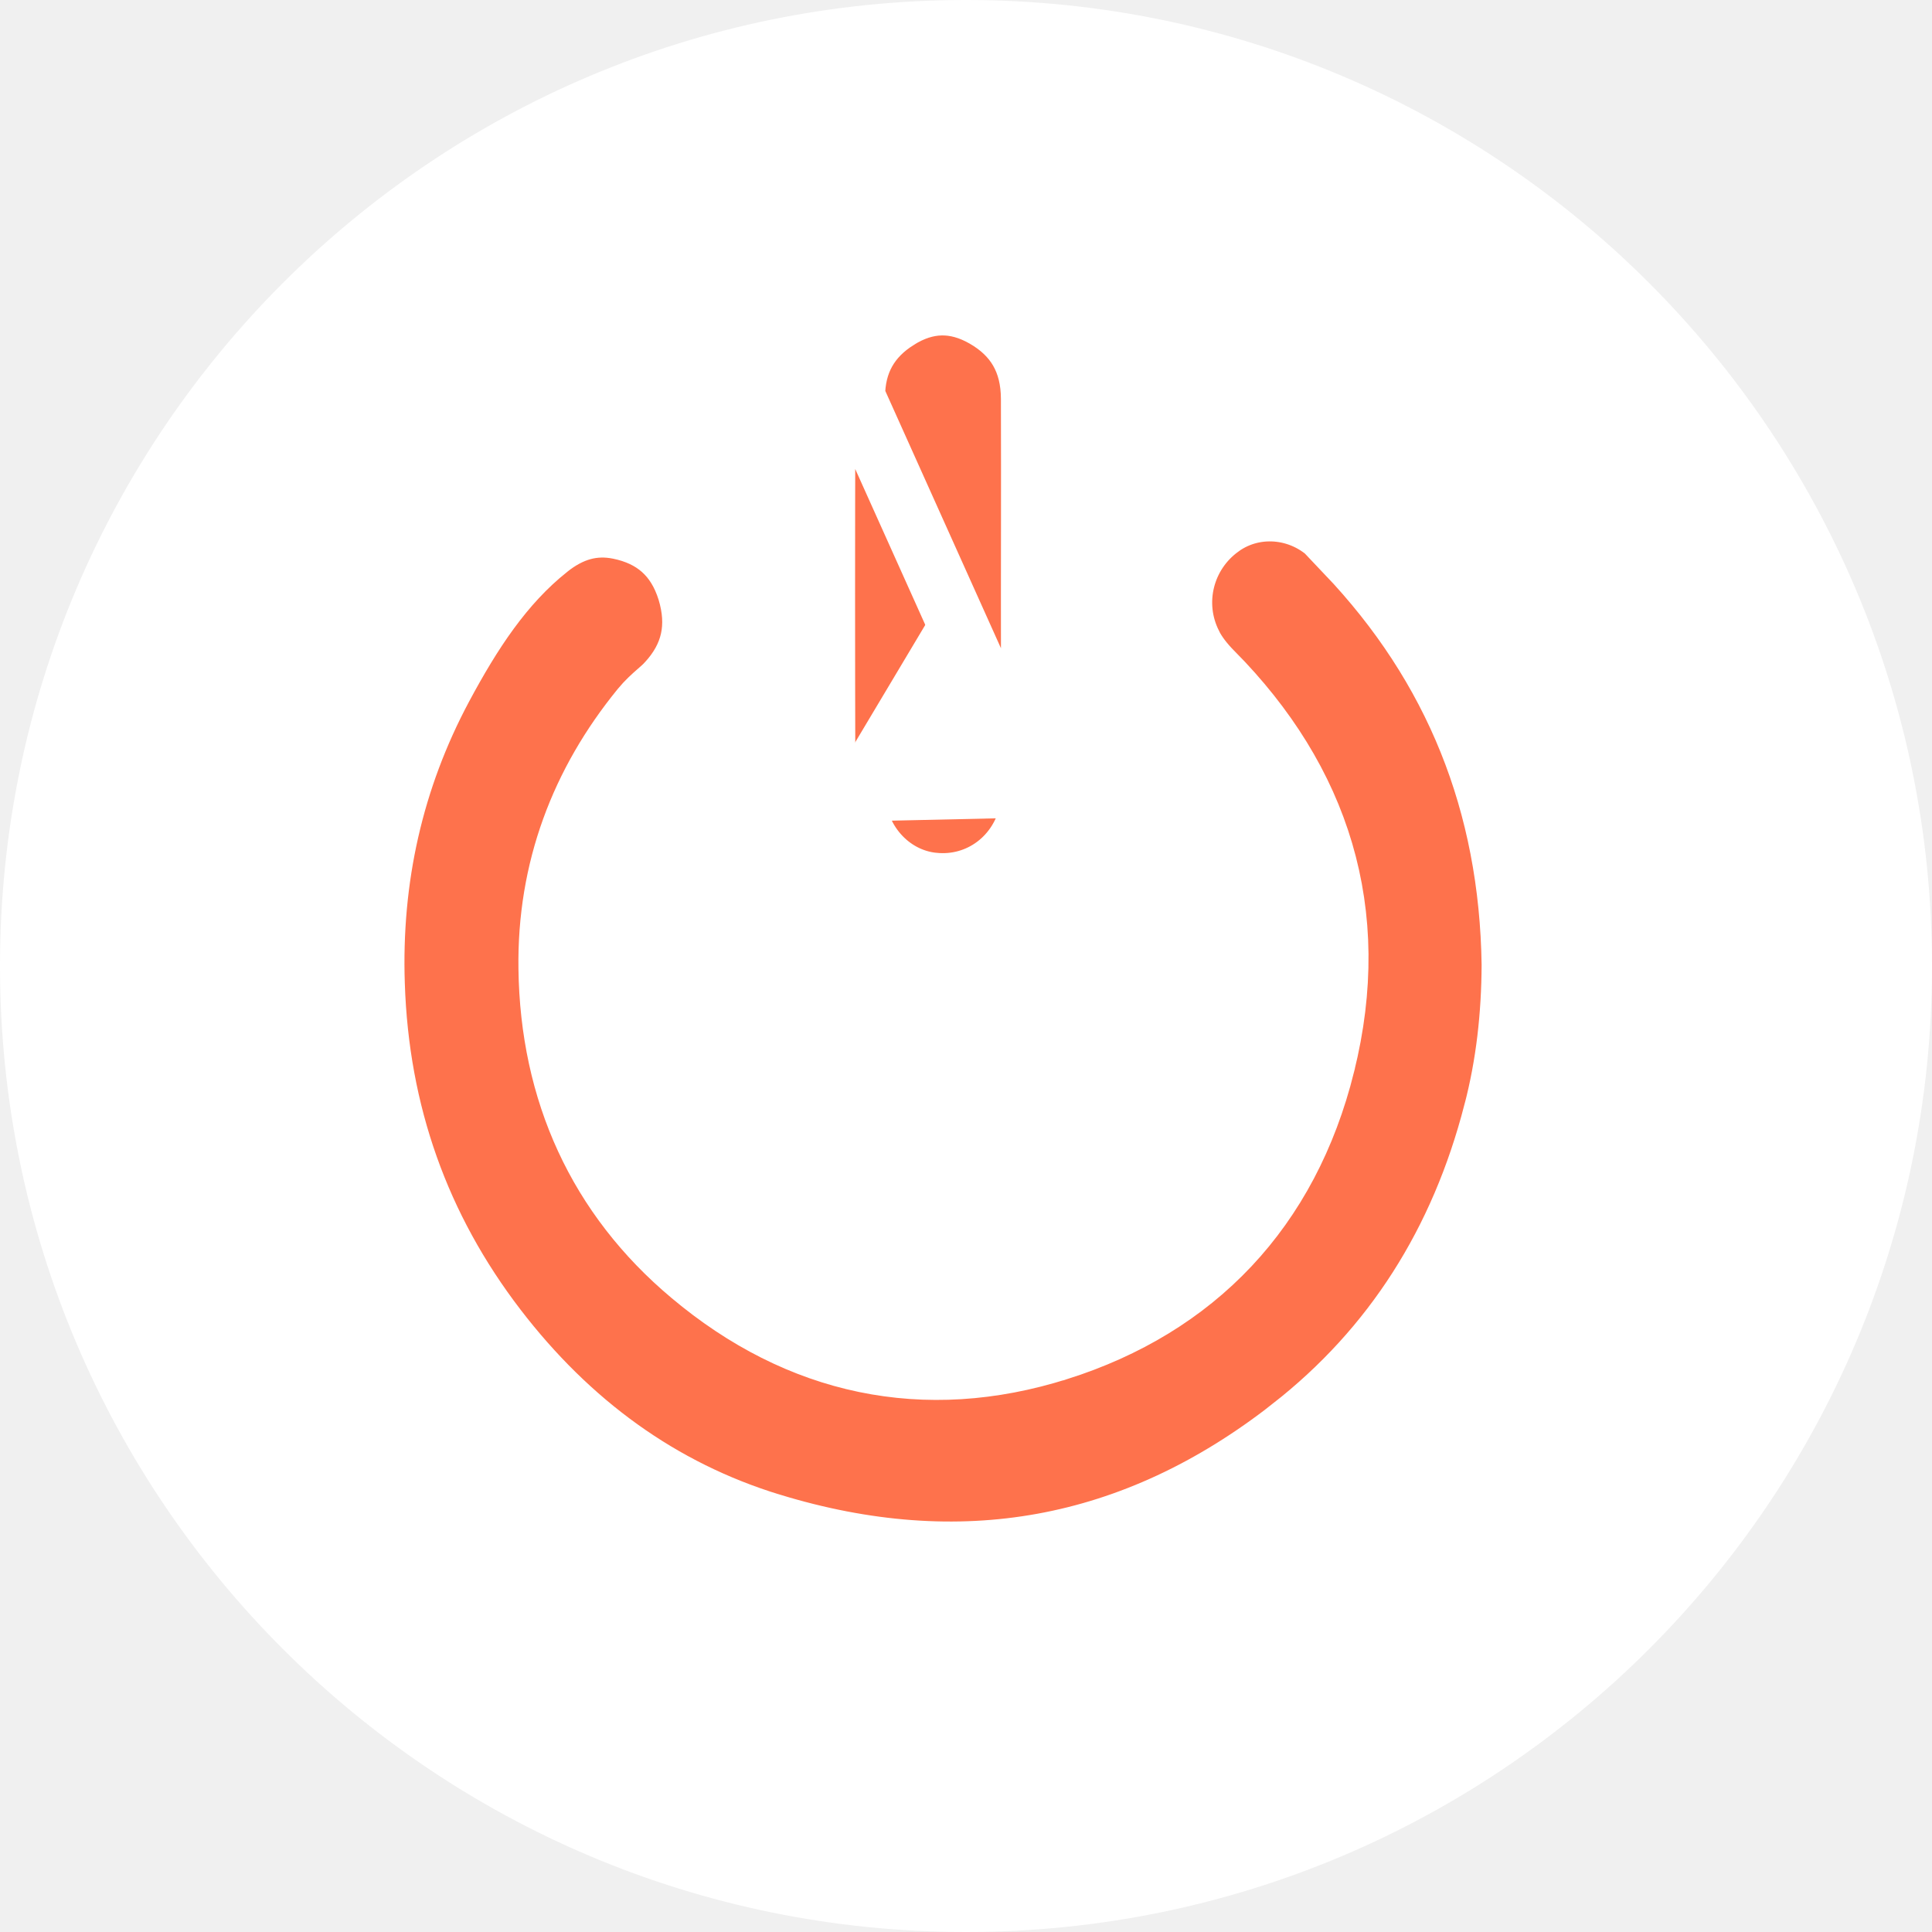
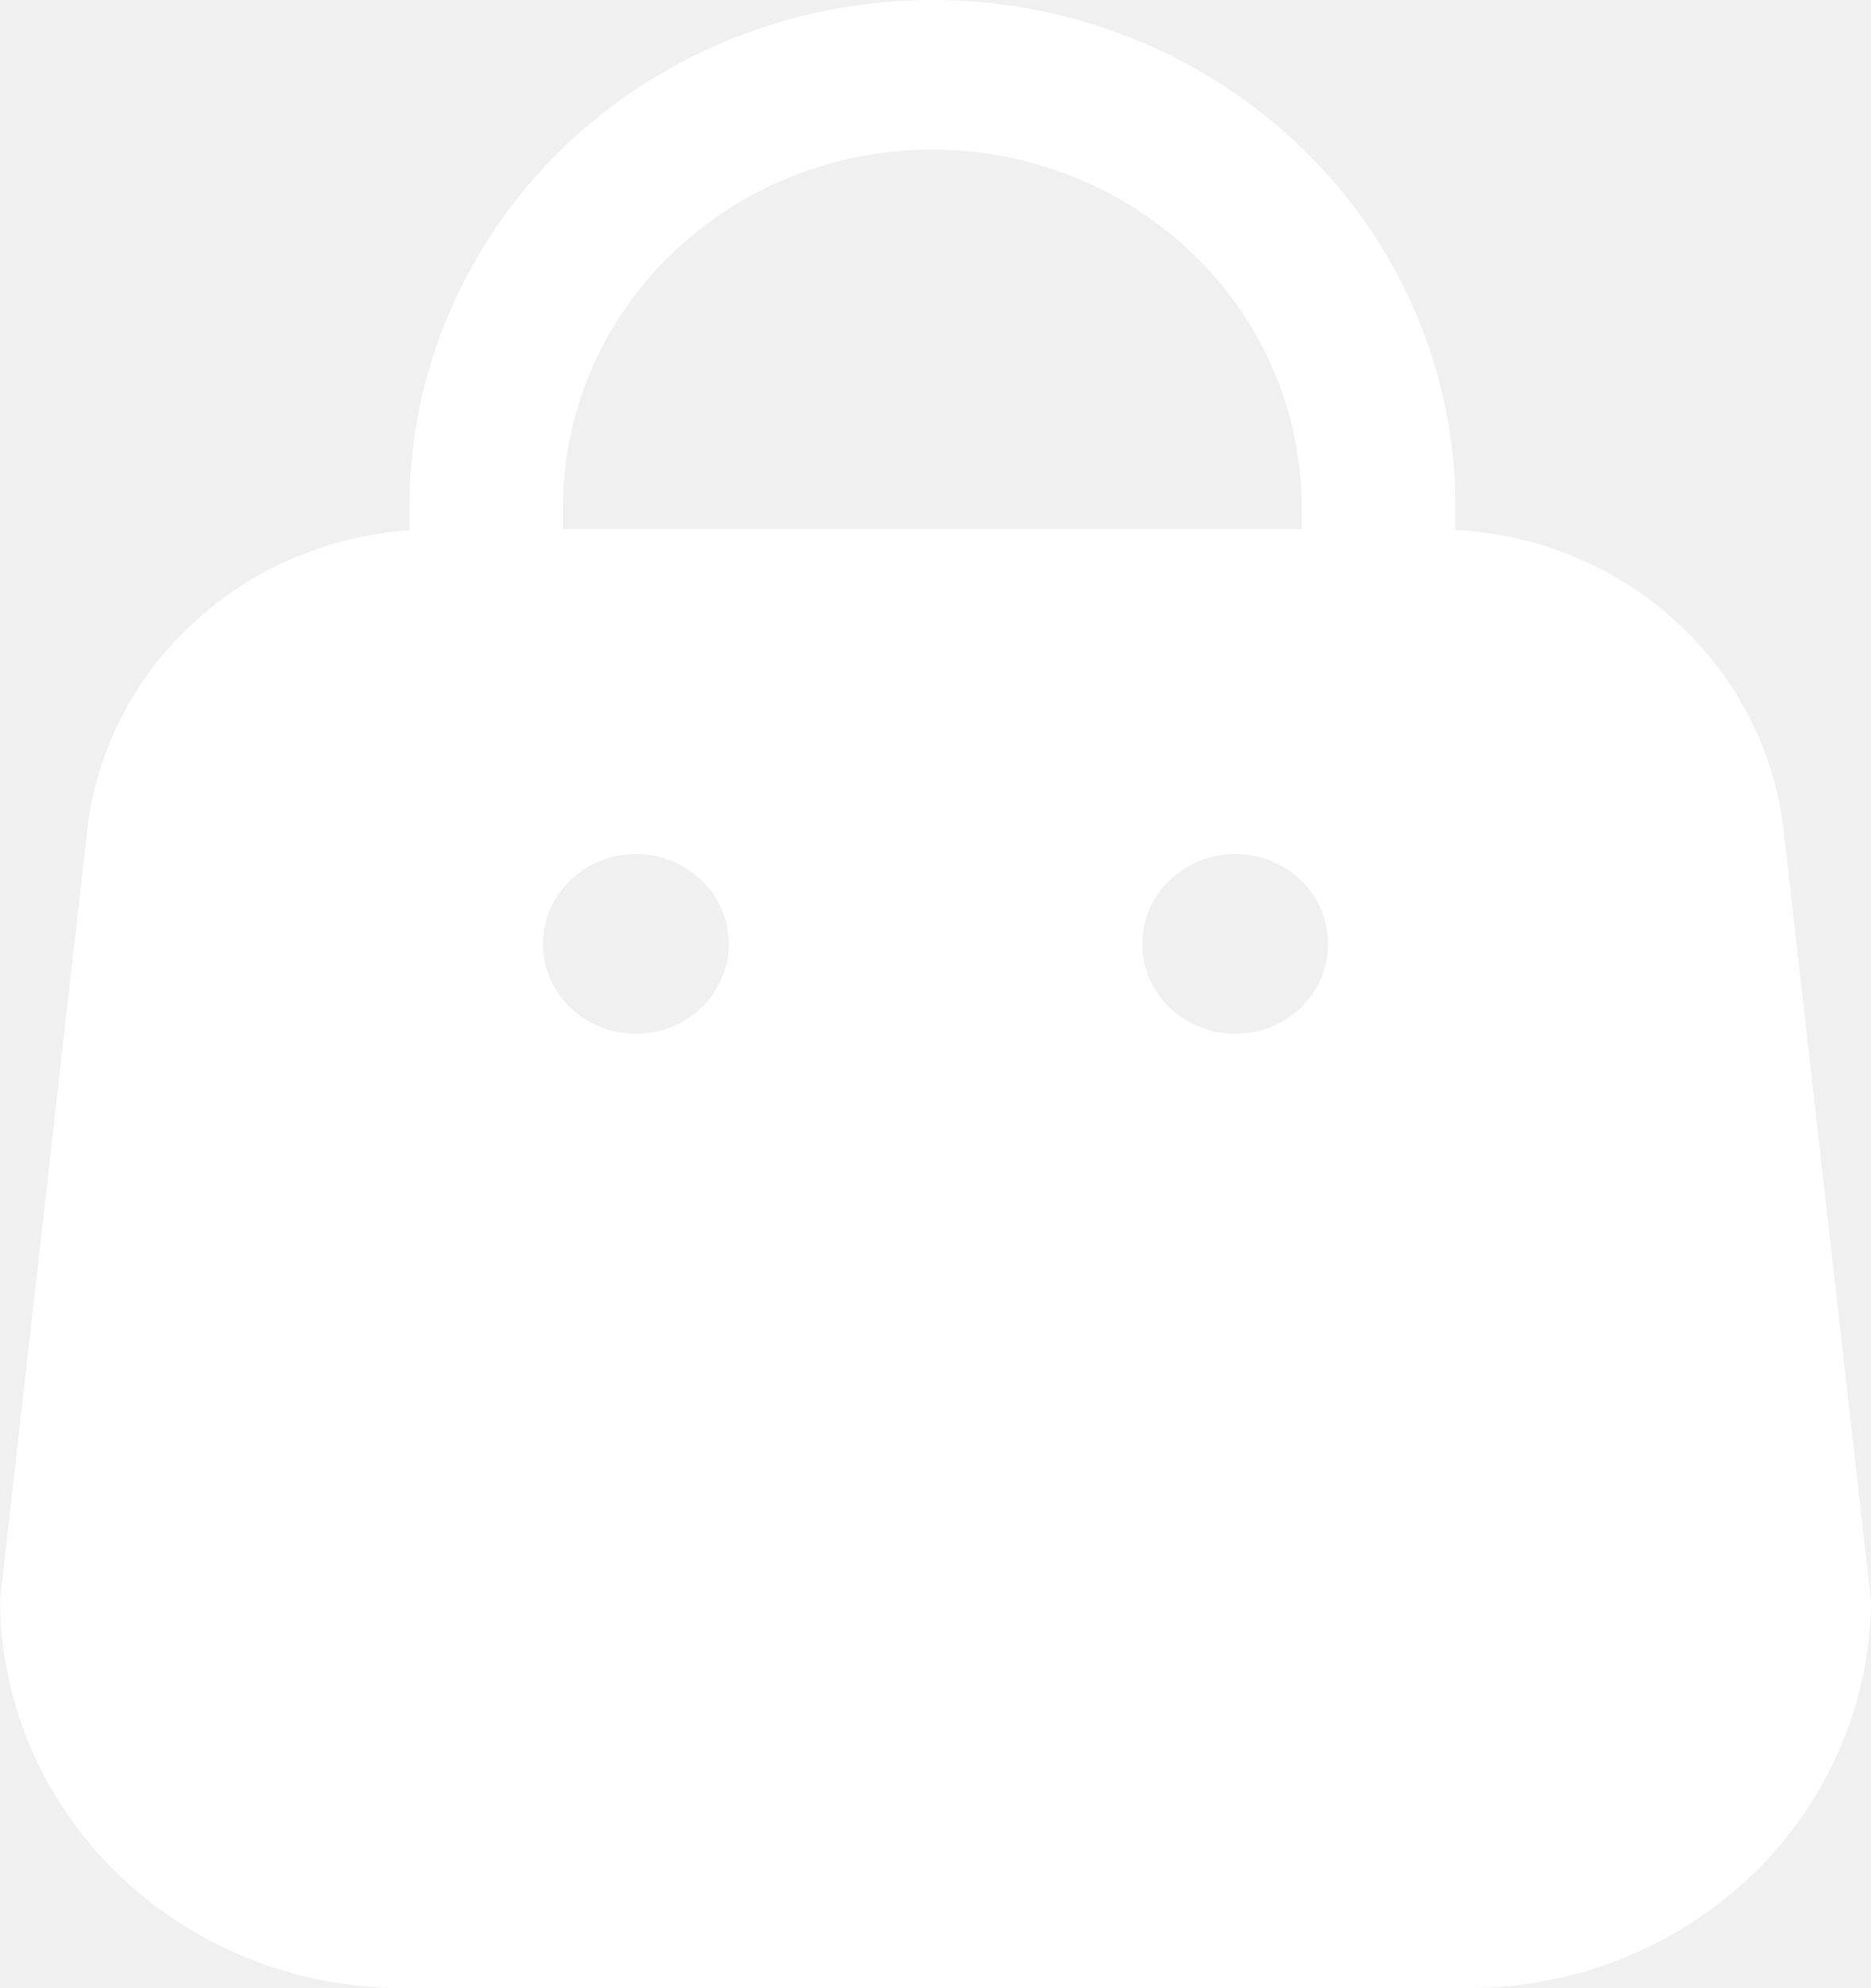
- <svg xmlns="http://www.w3.org/2000/svg" width="26" height="26" viewBox="0 0 26 26" fill="none">
-   <circle cx="13" cy="13" r="13" fill="white" />
-   <path d="M17.971 7.289L17.971 7.289L17.969 7.286C17.567 6.833 16.904 6.758 16.436 7.095L16.435 7.096C15.937 7.453 15.768 8.117 16.047 8.668L16.048 8.671C16.11 8.796 16.21 8.923 16.329 9.043L16.331 9.044C17.768 10.498 18.345 12.274 17.834 14.329L17.834 14.33C17.347 16.289 16.092 17.592 14.245 18.177L14.244 18.177C12.443 18.746 10.747 18.383 9.294 17.161C8.041 16.111 7.399 14.697 7.377 13.032C7.358 11.703 7.804 10.528 8.623 9.525C8.695 9.437 8.774 9.366 8.832 9.315C8.837 9.311 8.842 9.307 8.846 9.303C8.903 9.253 8.938 9.222 8.968 9.188L8.968 9.188L8.971 9.185C9.301 8.829 9.389 8.425 9.245 7.952C9.099 7.485 8.791 7.22 8.328 7.126C7.989 7.058 7.683 7.143 7.381 7.385L7.38 7.386C6.778 7.866 6.355 8.516 5.961 9.251C5.299 10.489 5 11.824 5.048 13.245L5.048 13.245C5.104 14.978 5.652 16.517 6.687 17.867C7.669 19.147 8.896 20.044 10.379 20.497L10.38 20.497C12.912 21.272 15.252 20.867 17.372 19.208L17.372 19.207C18.744 18.135 19.646 16.709 20.094 14.968L20.095 14.966C20.263 14.324 20.336 13.662 20.339 12.982C20.308 10.817 19.566 8.975 18.108 7.444L18.397 7.168L18.108 7.445C18.077 7.412 18.026 7.352 17.995 7.316C17.983 7.303 17.975 7.293 17.971 7.289Z" fill="#FE724C" stroke="white" stroke-width="0.8" />
-   <path d="M11.111 10.656C11.114 11.497 11.726 12.193 12.522 12.273C13.348 12.358 14.085 11.802 14.249 10.965C14.273 10.846 14.276 10.723 14.276 10.601M11.111 10.656C11.106 8.395 11.106 7.6 11.111 5.339C11.111 4.737 11.384 4.27 11.873 3.964C12.382 3.643 12.926 3.631 13.447 3.93C13.98 4.236 14.267 4.722 14.27 5.364M11.111 10.656L11.511 10.655C11.511 10.655 11.511 10.655 11.511 10.655C11.514 11.304 11.983 11.817 12.562 11.875L12.564 11.875C13.176 11.938 13.731 11.53 13.857 10.888L13.857 10.888C13.872 10.81 13.876 10.722 13.876 10.602M11.111 10.656L11.511 10.655L13.876 10.602M14.27 5.364C14.272 6.081 14.271 6.501 14.271 7.003C14.27 7.288 14.27 7.599 14.27 8.005V8.005C14.27 9.115 14.27 9.492 14.276 10.601M14.27 5.364L13.87 5.365C13.87 5.365 13.87 5.365 13.87 5.365M14.27 5.364L13.87 5.365C13.87 5.365 13.87 5.365 13.87 5.365M14.276 10.601L13.876 10.603C13.876 10.603 13.876 10.603 13.876 10.602M14.276 10.601H13.876C13.876 10.602 13.876 10.602 13.876 10.602M13.876 10.602C13.87 9.493 13.87 9.115 13.87 8.005C13.87 7.598 13.87 7.286 13.871 7.002C13.871 6.5 13.872 6.082 13.87 5.365M13.876 10.602L11.511 5.34L11.511 5.339C11.511 4.878 11.71 4.537 12.085 4.303L12.086 4.302L12.086 4.302C12.47 4.06 12.856 4.052 13.248 4.277L13.248 4.277C13.656 4.511 13.868 4.864 13.87 5.365" fill="#FE724C" stroke="white" stroke-width="0.8" />
+ <svg xmlns="http://www.w3.org/2000/svg" width="16" height="17" viewBox="0 0 16 17" fill="none">
+   <path d="M15.253 7.097C15.174 6.417 14.848 5.785 14.335 5.316C13.821 4.846 13.152 4.568 12.446 4.532V4.332C12.447 3.763 12.331 3.199 12.106 2.674C11.882 2.148 11.552 1.671 11.136 1.269C10.721 0.866 10.228 0.547 9.685 0.329C9.142 0.111 8.56 -0.001 7.973 2.94969e-06C6.787 0 5.65 0.457 4.811 1.269C3.973 2.082 3.502 3.184 3.501 4.333V4.535C2.805 4.583 2.148 4.865 1.645 5.334C1.141 5.802 0.823 6.426 0.746 7.098L0 13.682C0.004 14.565 0.369 15.41 1.015 16.032C1.662 16.654 2.537 17.002 3.448 17H12.552C13.463 17.002 14.338 16.654 14.985 16.032C15.631 15.41 15.996 14.565 16 13.682L15.253 7.097ZM4.814 4.34C4.814 3.938 4.896 3.54 5.054 3.169C5.213 2.797 5.446 2.46 5.739 2.176C6.032 1.892 6.38 1.666 6.763 1.512C7.147 1.359 7.557 1.279 7.972 1.279C8.387 1.279 8.798 1.358 9.181 1.512C9.564 1.666 9.913 1.891 10.206 2.176C10.5 2.46 10.732 2.797 10.891 3.168C11.05 3.54 11.132 3.938 11.132 4.34V4.525H4.814V4.34ZM5.437 8.84C5.333 8.84 5.23 8.821 5.134 8.782C5.037 8.743 4.95 8.687 4.876 8.615C4.802 8.544 4.744 8.459 4.704 8.366C4.664 8.273 4.644 8.173 4.644 8.072C4.644 7.971 4.664 7.871 4.704 7.777C4.744 7.684 4.802 7.599 4.876 7.528C4.95 7.457 5.037 7.4 5.134 7.361C5.23 7.323 5.333 7.303 5.437 7.303C5.542 7.303 5.645 7.323 5.742 7.361C5.838 7.4 5.926 7.456 6 7.528C6.074 7.599 6.132 7.684 6.172 7.777C6.212 7.87 6.233 7.971 6.233 8.072C6.233 8.173 6.212 8.273 6.172 8.366C6.132 8.46 6.074 8.544 6 8.616C5.926 8.687 5.838 8.744 5.742 8.782C5.645 8.821 5.542 8.841 5.437 8.84ZM10.564 8.84C10.46 8.841 10.357 8.821 10.26 8.782C10.164 8.744 10.076 8.687 10.002 8.616C9.928 8.544 9.869 8.46 9.829 8.366C9.789 8.273 9.769 8.173 9.769 8.072C9.769 7.971 9.789 7.87 9.829 7.777C9.869 7.684 9.928 7.599 10.002 7.528C10.076 7.456 10.164 7.4 10.26 7.361C10.357 7.323 10.46 7.303 10.564 7.303C10.669 7.303 10.772 7.323 10.868 7.361C10.964 7.4 11.052 7.457 11.126 7.528C11.199 7.599 11.258 7.684 11.298 7.777C11.337 7.871 11.358 7.971 11.358 8.072C11.358 8.173 11.337 8.273 11.298 8.366C11.258 8.459 11.199 8.544 11.126 8.615C11.052 8.687 10.964 8.743 10.868 8.782C10.772 8.821 10.669 8.84 10.564 8.84Z" fill="white" />
</svg>
